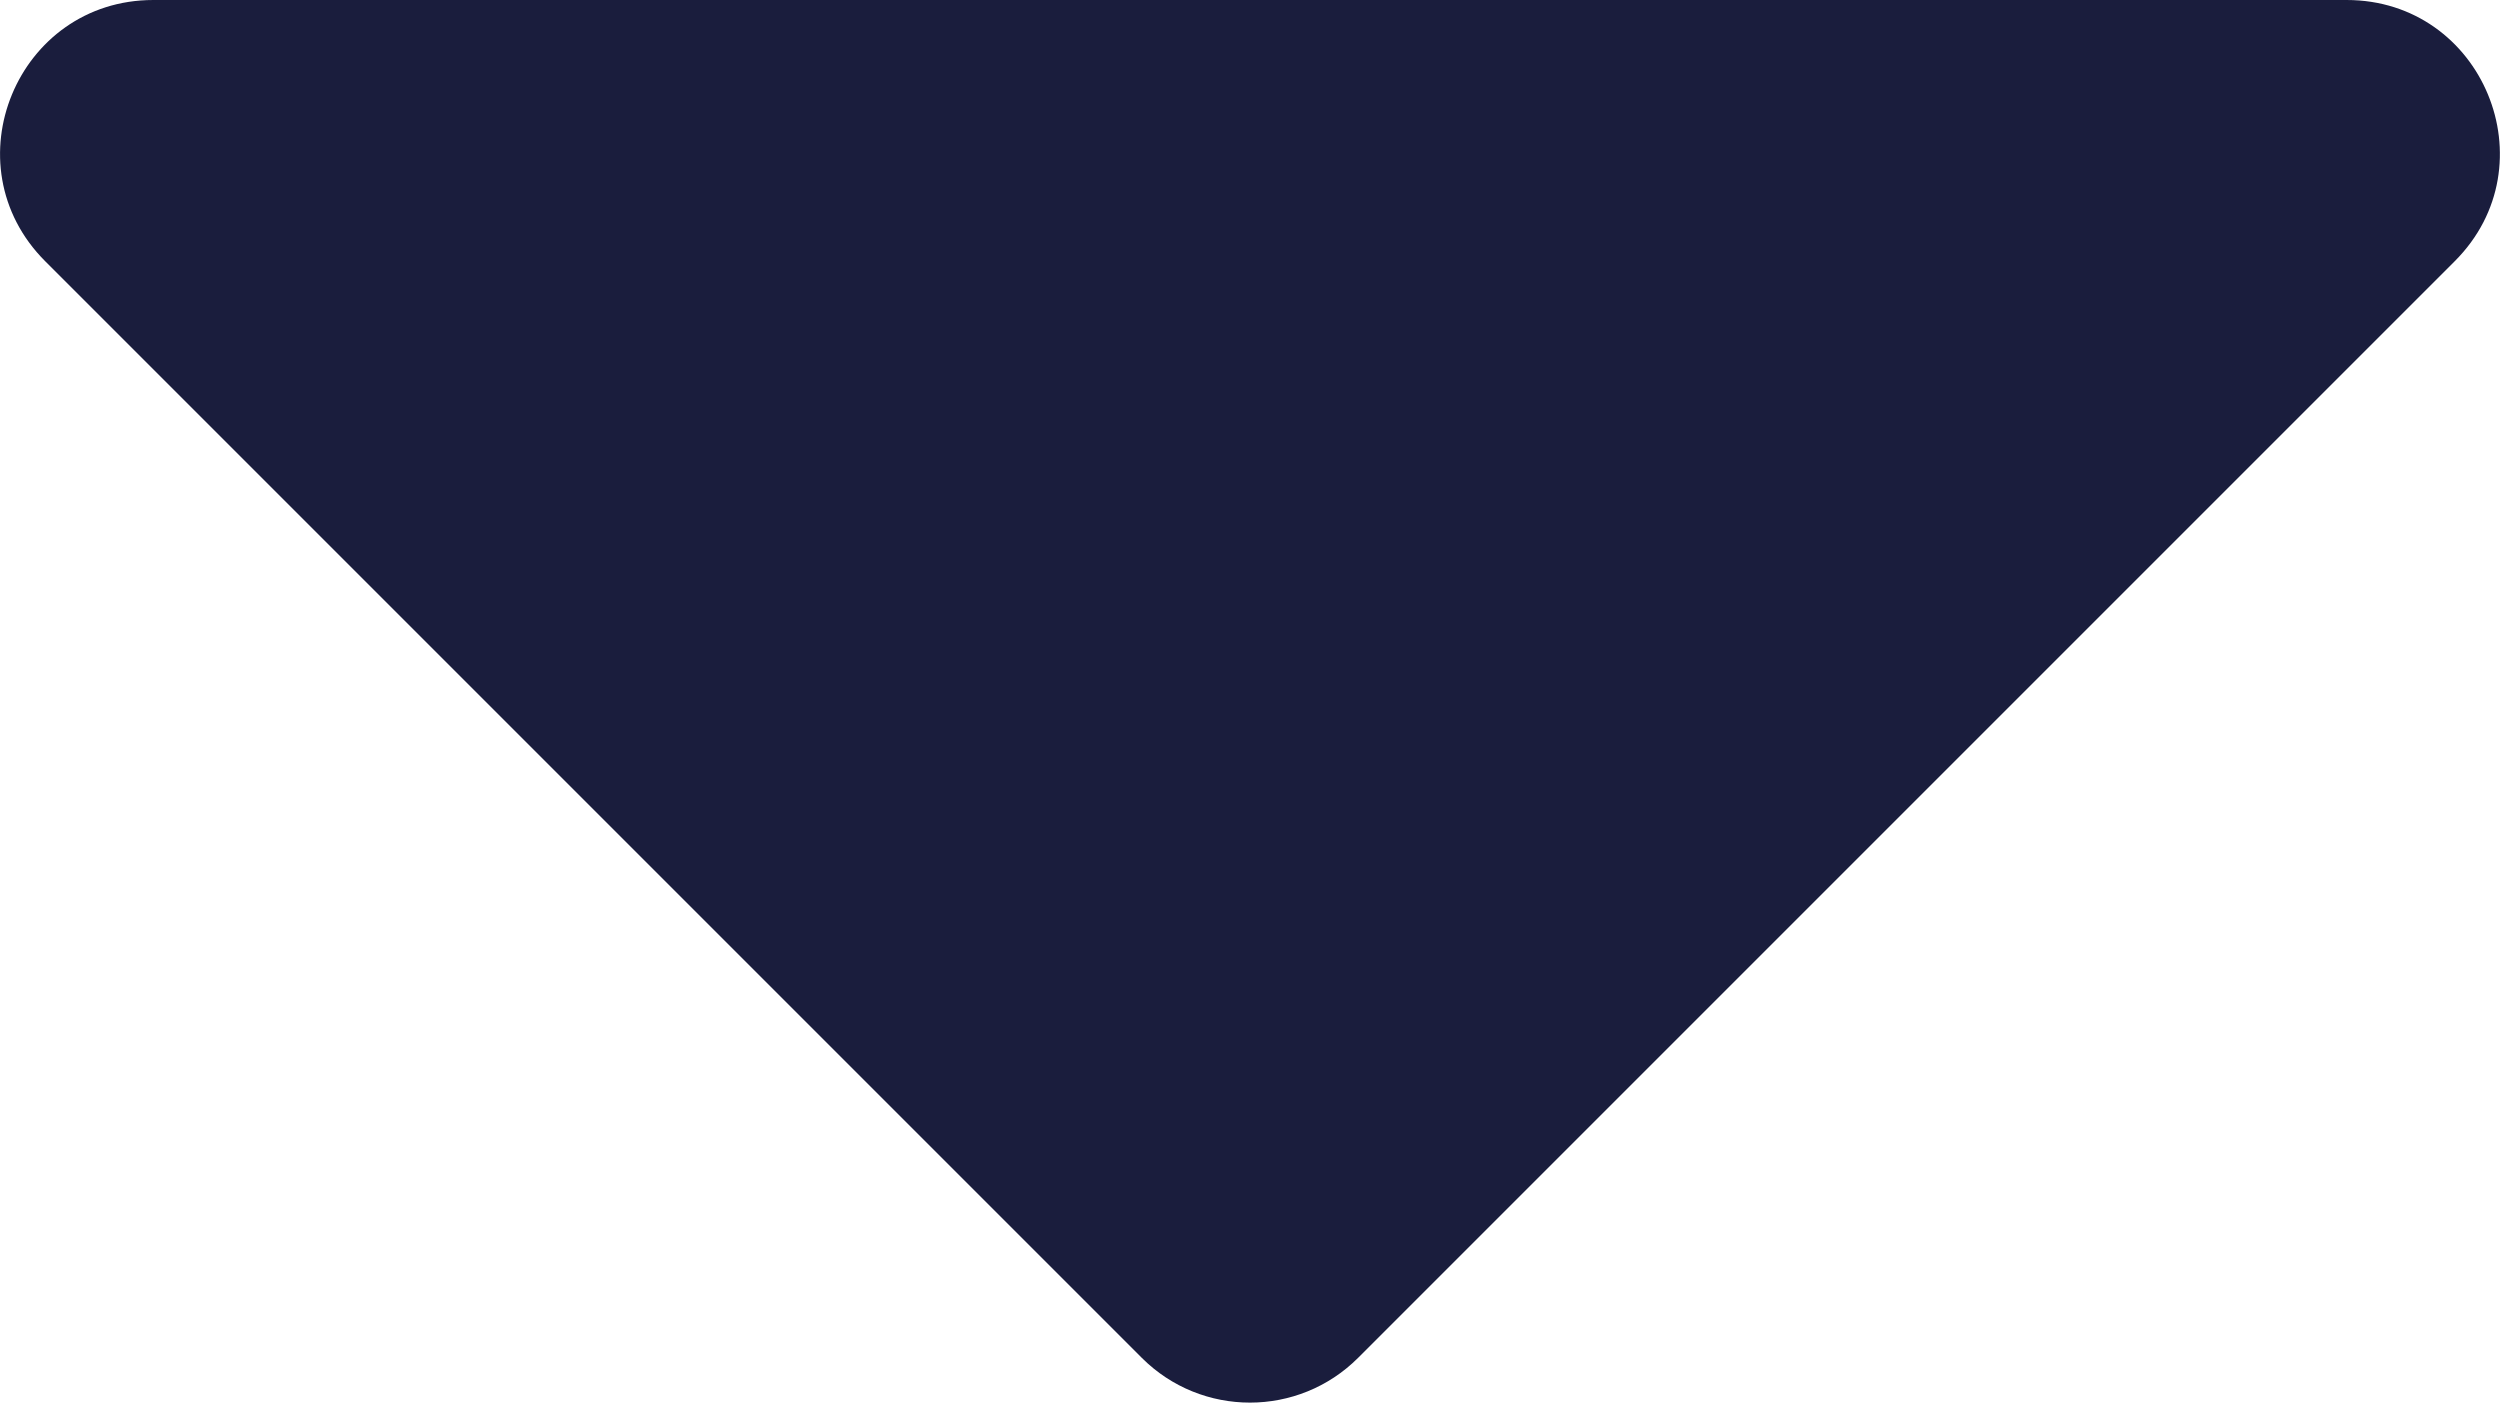
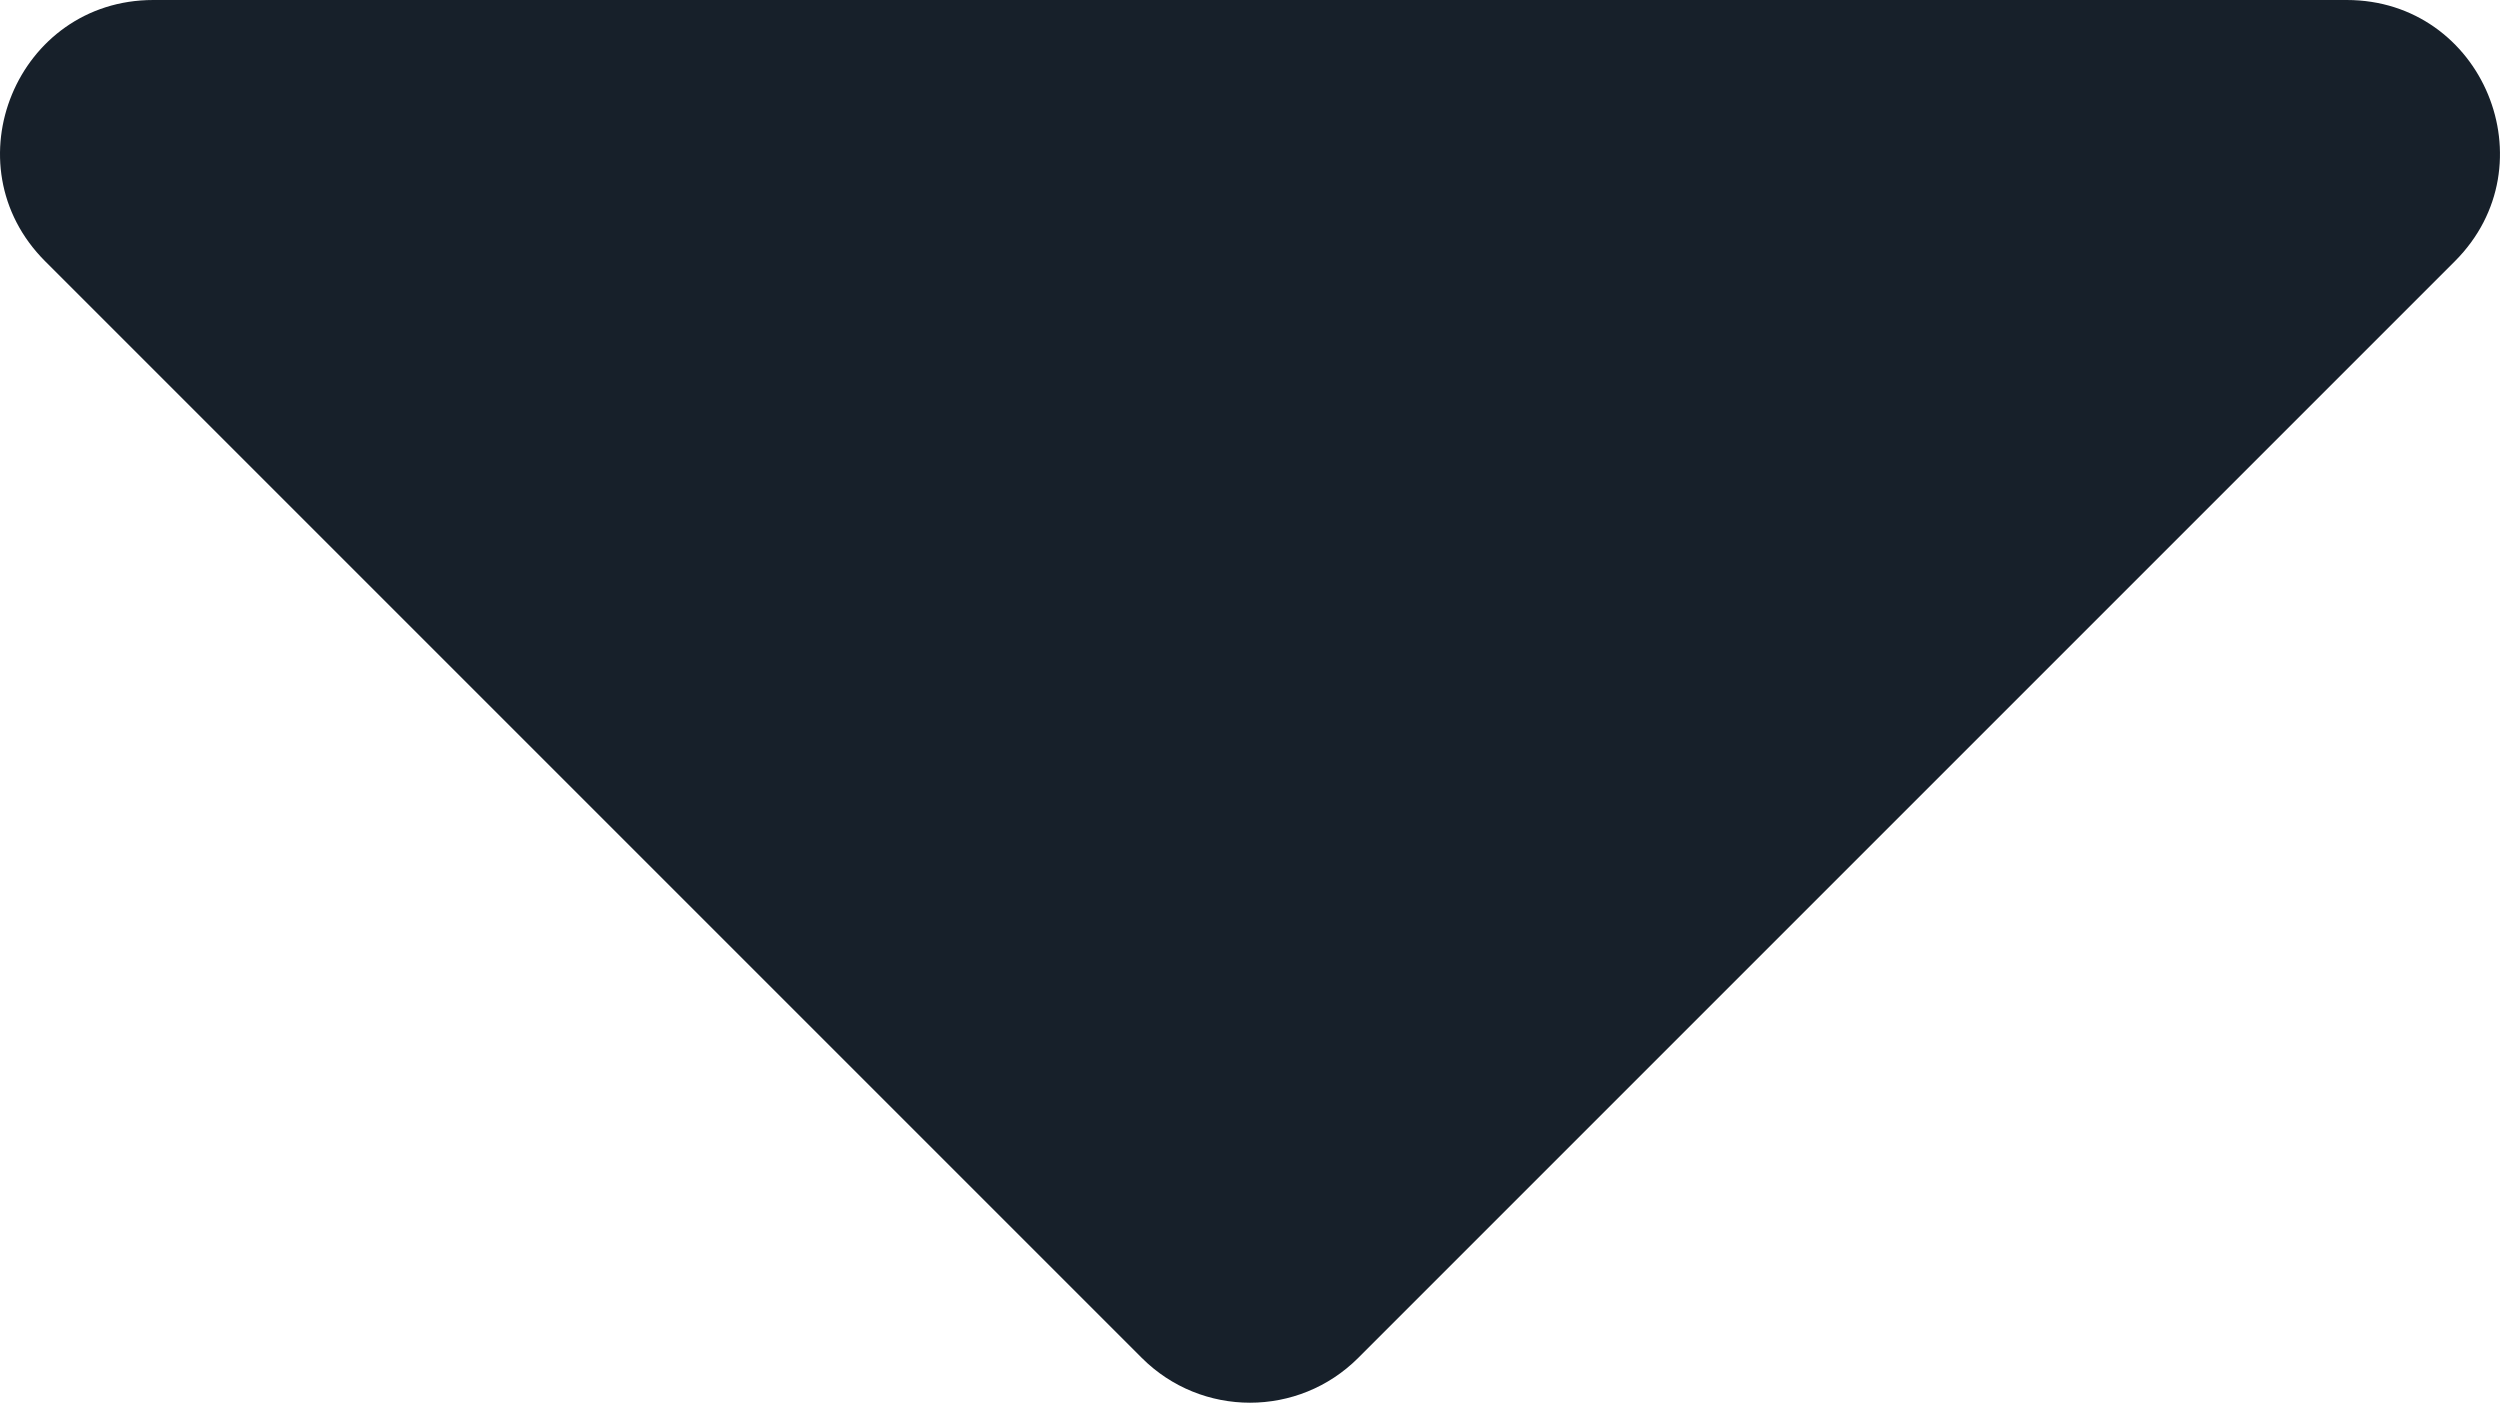
- <svg xmlns="http://www.w3.org/2000/svg" id="Calque_1" data-name="Calque 1" width="994" height="557.72" viewBox="0 0 994 557.72">
+ <svg xmlns="http://www.w3.org/2000/svg" id="Calque_1" data-name="Calque 1" width="990" height="555.48" viewBox="0 0 990 555.48">
  <defs>
-     <style>.cls-1{fill:#1a1d3d;}</style>
+     <style>.cls-1{fill:#17202a;}</style>
  </defs>
-   <path class="cls-1" d="M457,760.11l-436-436C-17.39,285.74,9.76,220.21,64,220.21H936c54.2,0,81.35,65.53,43,103.86l-436,436A60.84,60.84,0,0,1,457,760.11Z" transform="translate(-3 -220.21)" />
+   <path class="cls-1" d="M457.15,759.06,22.87,324.78C-15.3,286.6,11.73,221.33,65.72,221.33H934.28c54,0,81,65.27,42.85,103.45L542.85,759.06A60.61,60.61,0,0,1,457.15,759.06Z" transform="translate(-5 -221.33)" />
</svg>
